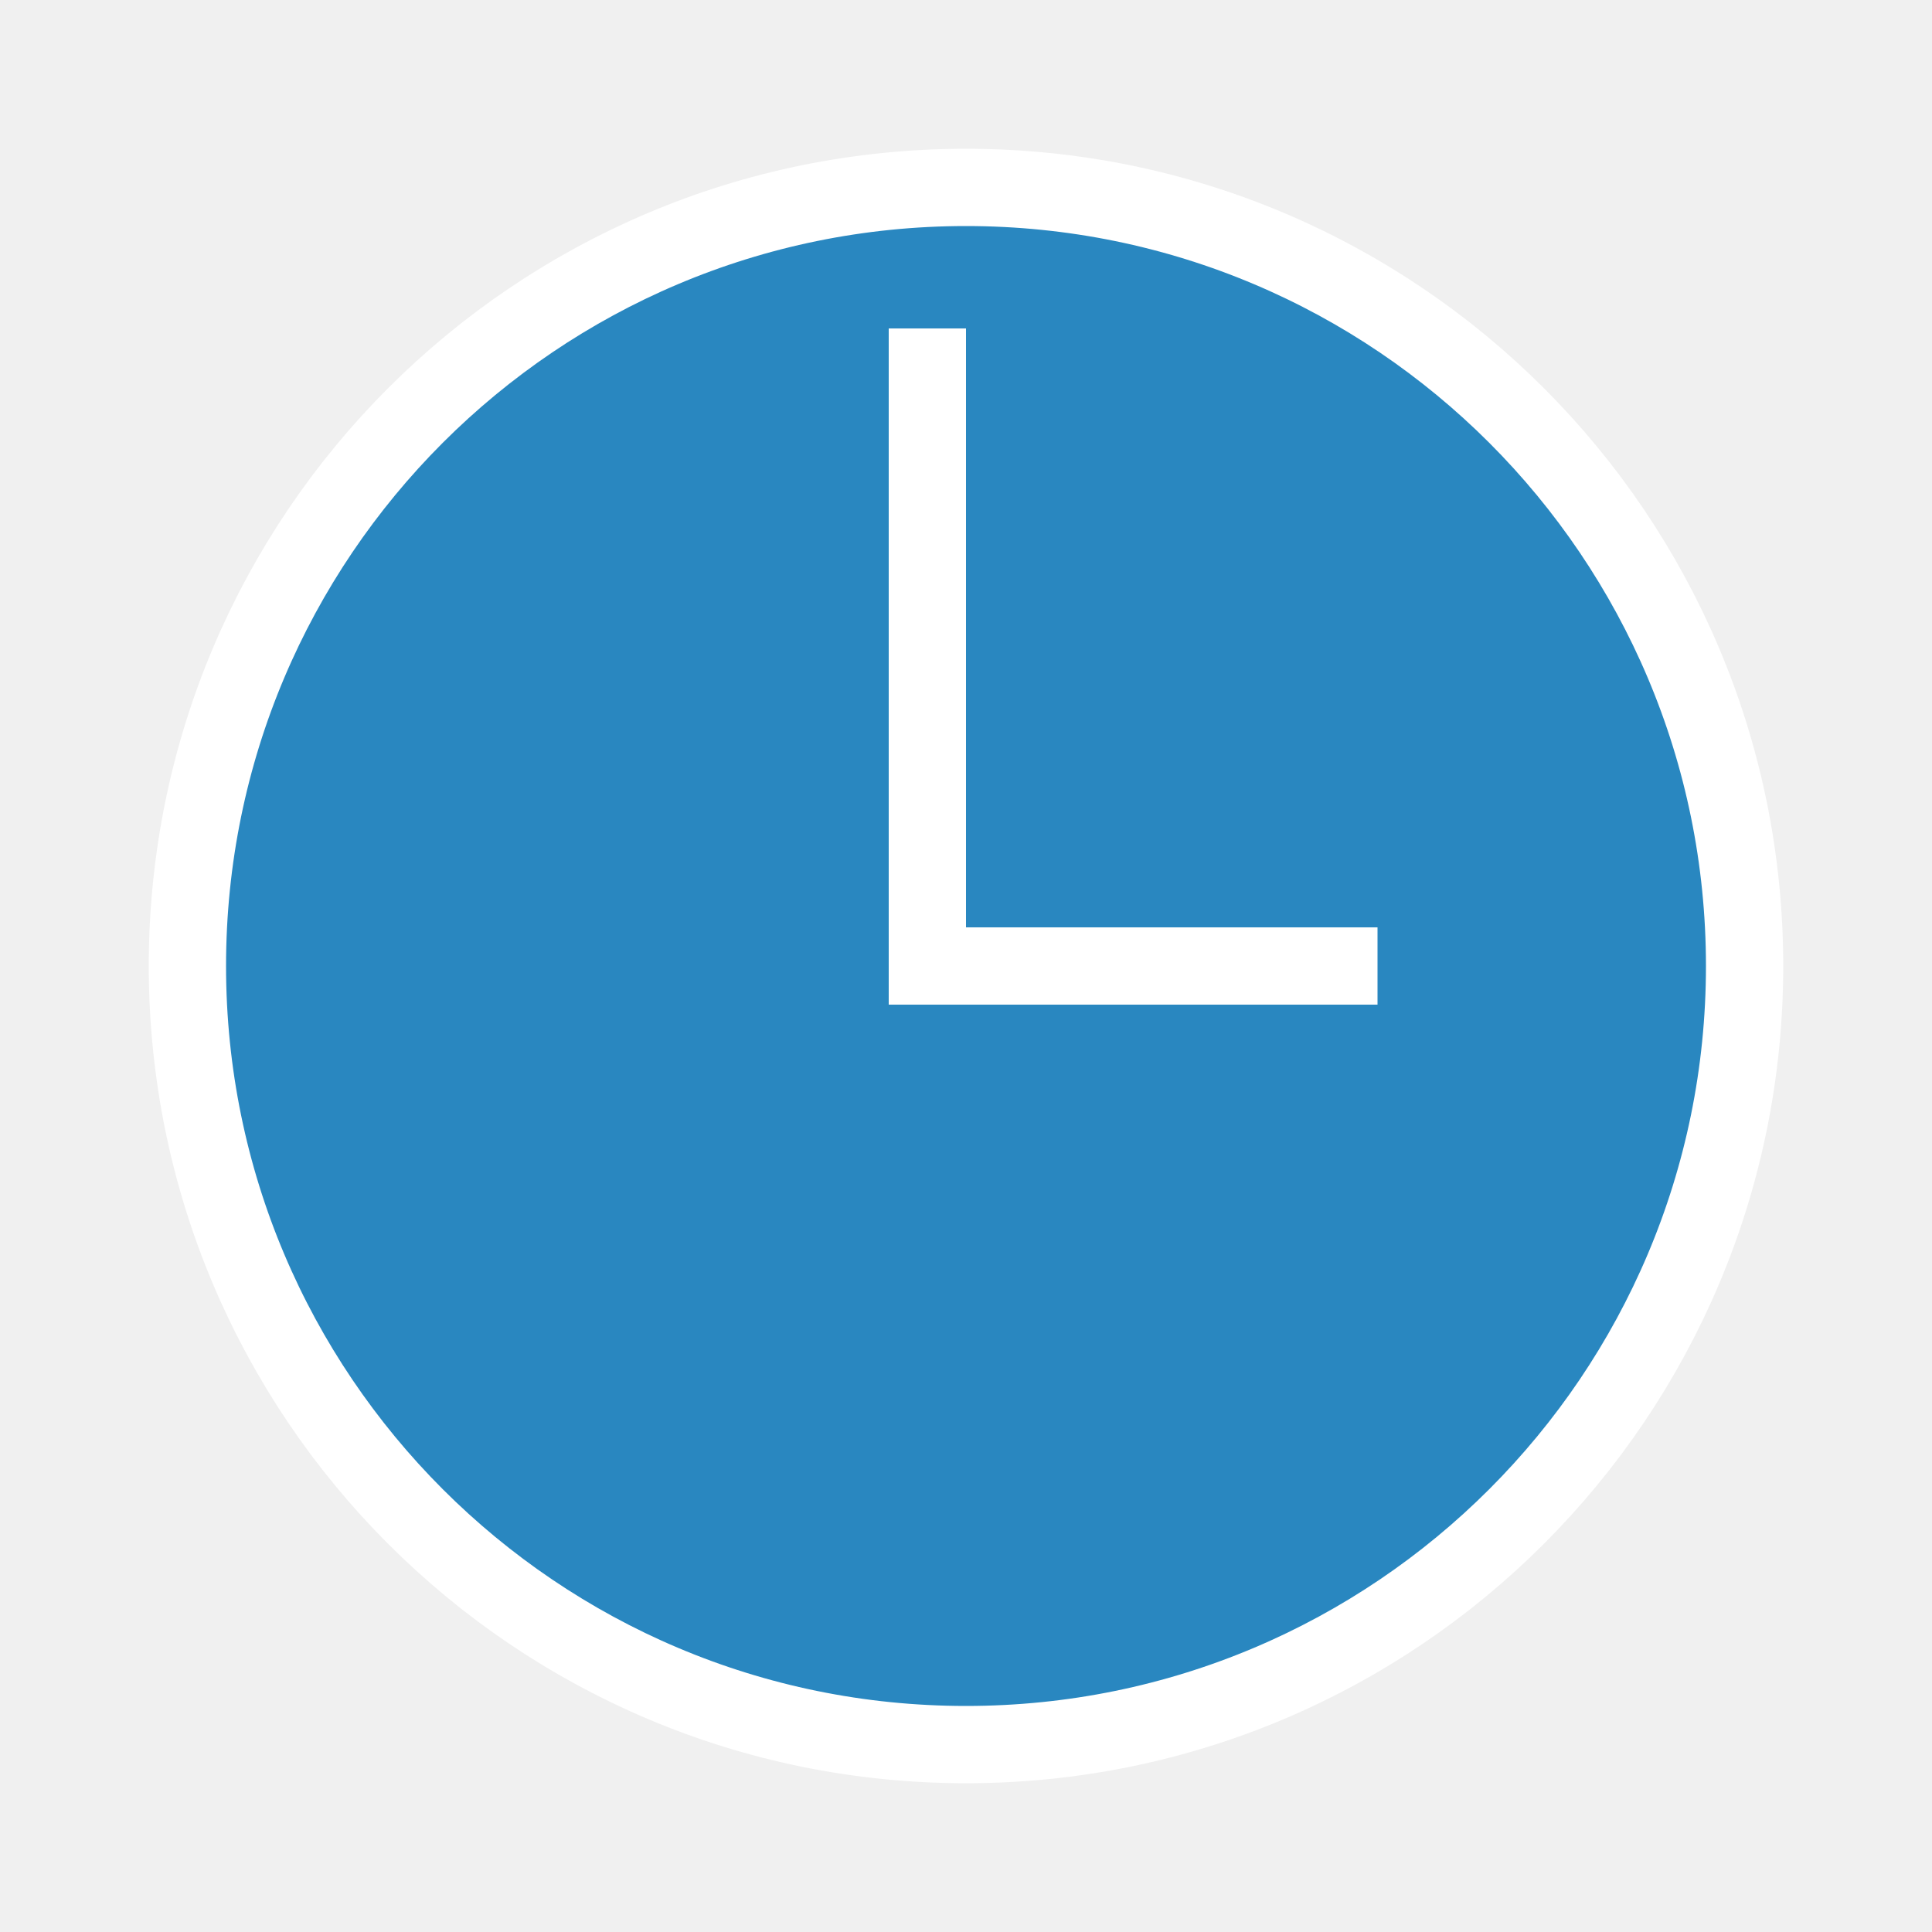
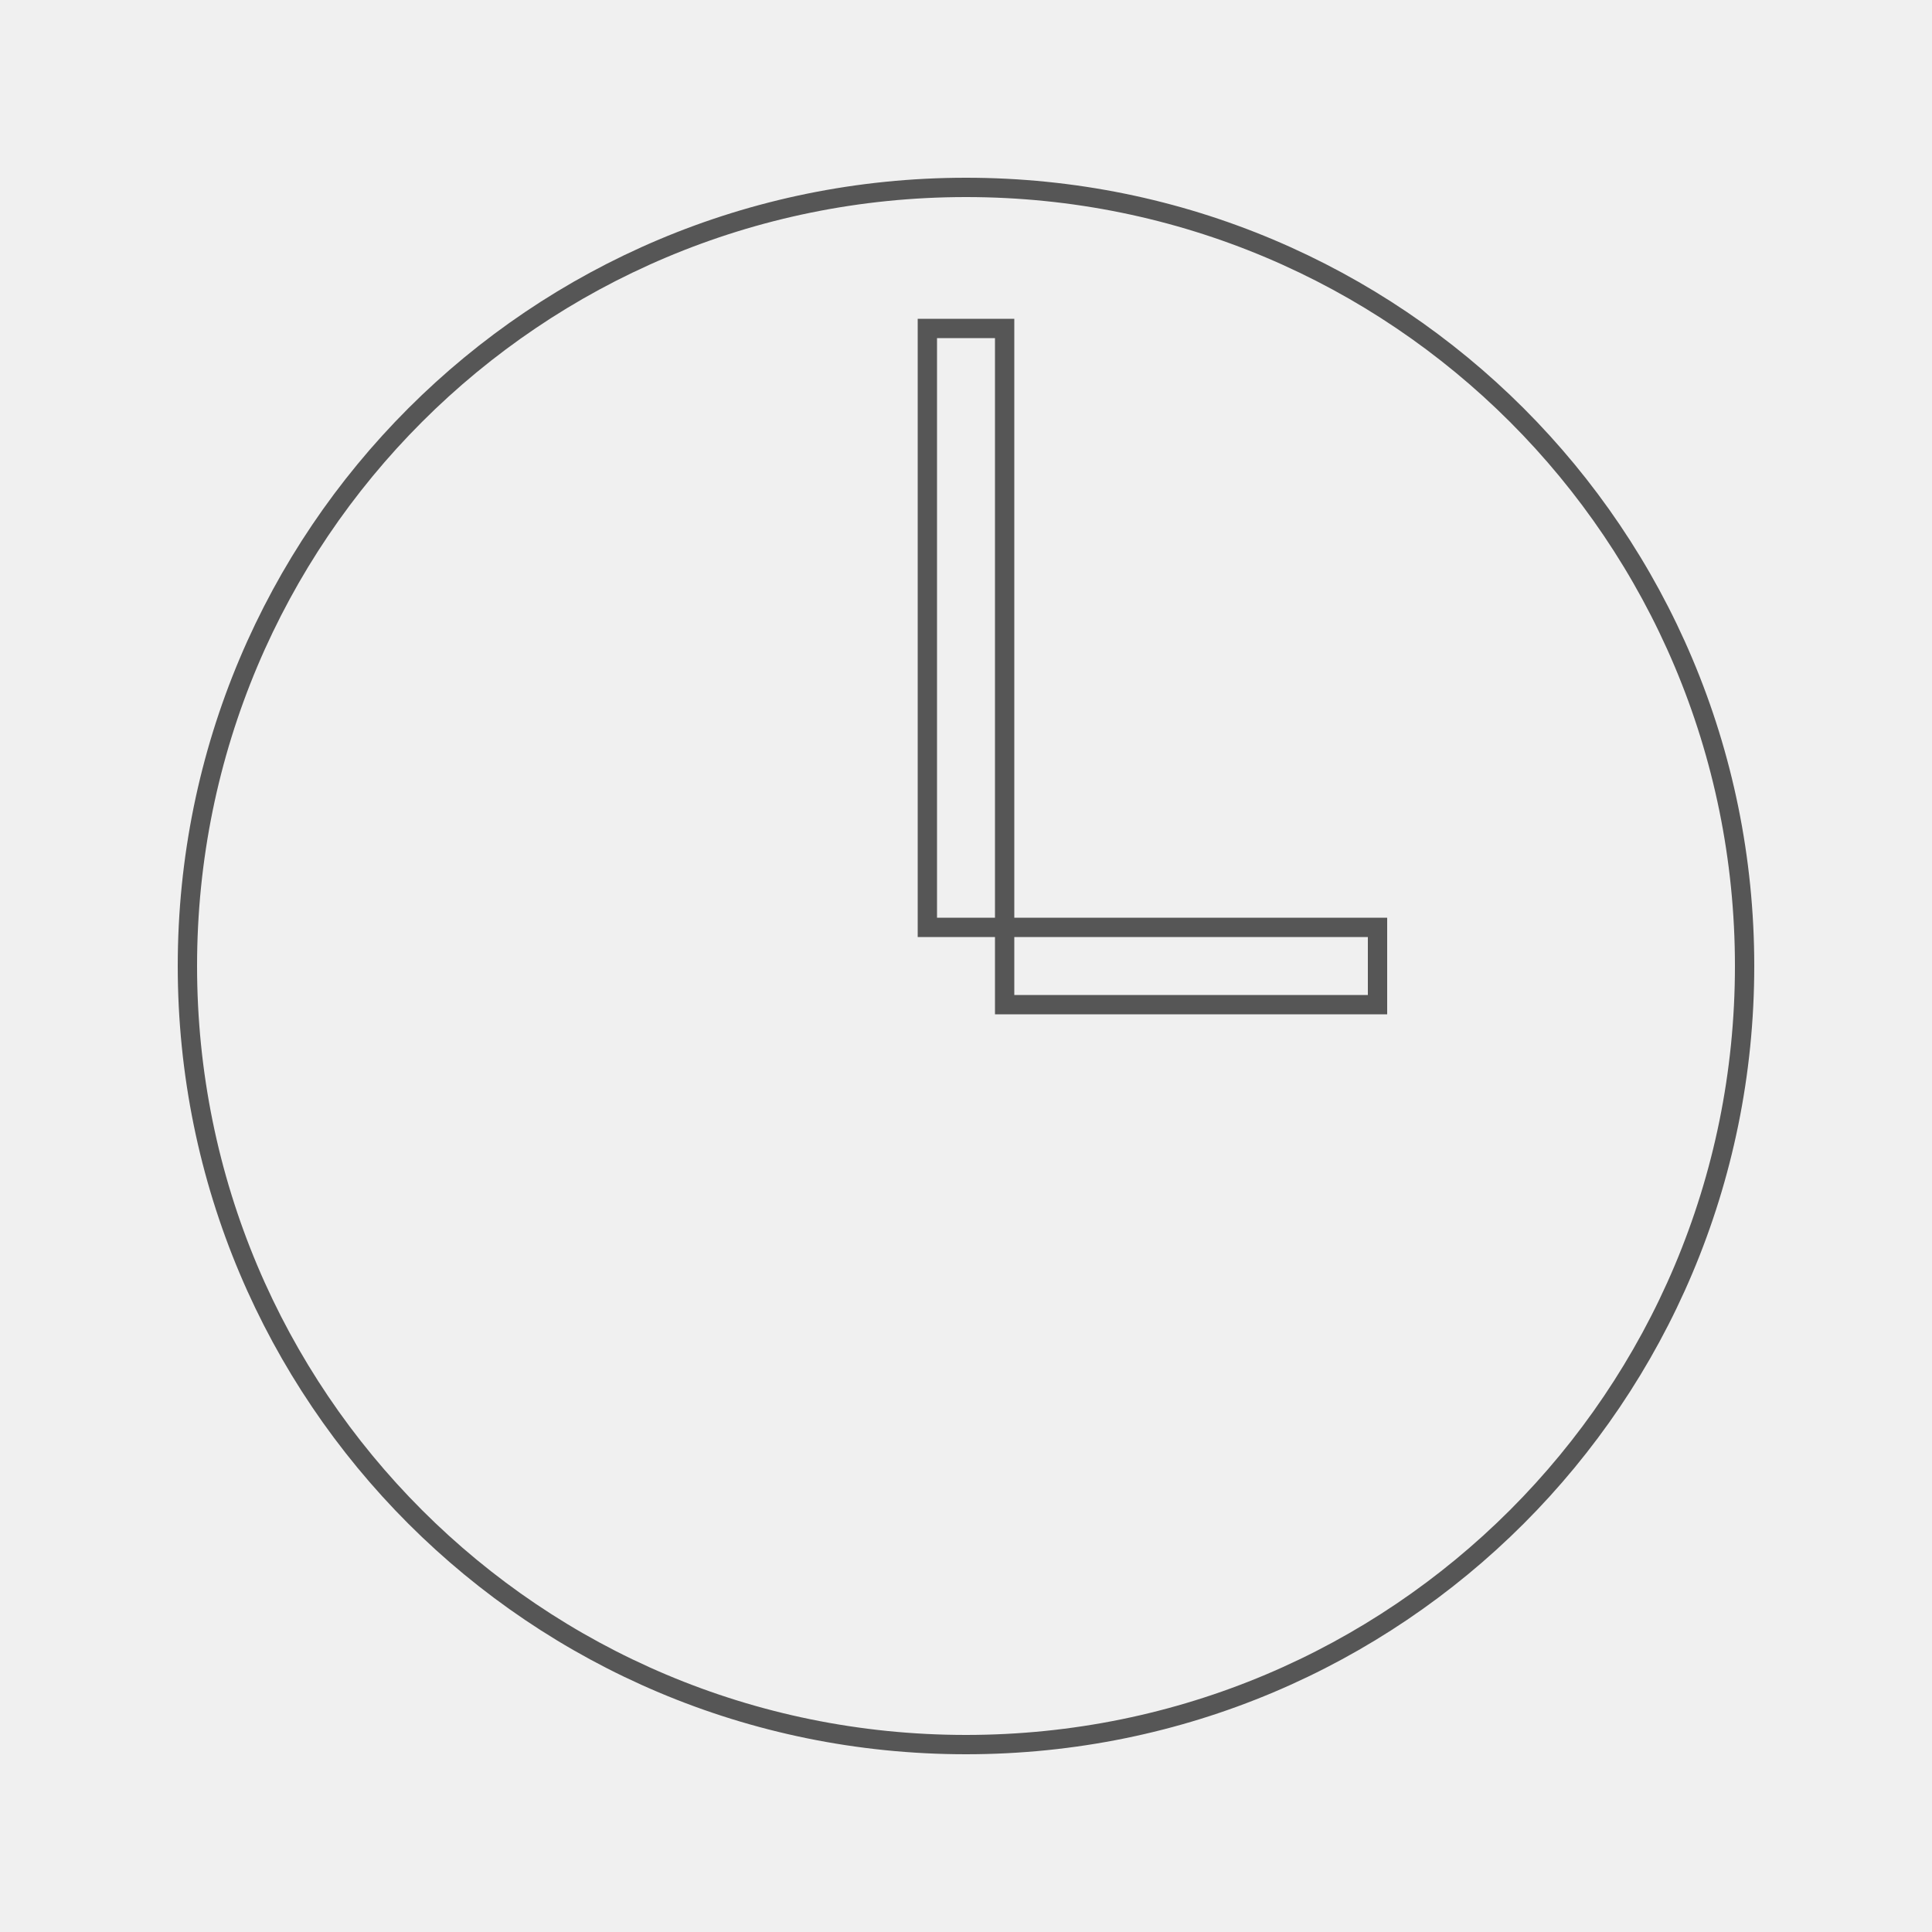
<svg xmlns="http://www.w3.org/2000/svg" version="1.1" id="Layer_1" x="0px" y="0px" viewBox="0 0 100 100" style="enable-background:new 0 0 100 100;" xml:space="preserve">
  <style type="text/css">
- 	.st0{fill:#2987C0;stroke:#FFFFFF;stroke-width:4;stroke-miterlimit:10;}
- 	.st1{fill:#FFFFFF;}
+ 	.st0{fill:none;stroke:#565656;stroke-miterlimit:10;}
</style>
-   <circle class="st0" cx="50" cy="50" r="40.3" />
-   <rect x="46" y="17" class="st1" width="4" height="35" />
-   <rect x="48" y="48" class="st1" width="23.3" height="4" />
+   <path class="st0" d="M50,9.7C27.7,9.7,9.7,27.7,9.7,50s18,40.3,40.3,40.3s40.3-18,40.3-40.3S72.3,9.7,50,9.7z M71.3,52H52v-4h-4V17  h4v31h19.3V52z" />
</svg>
